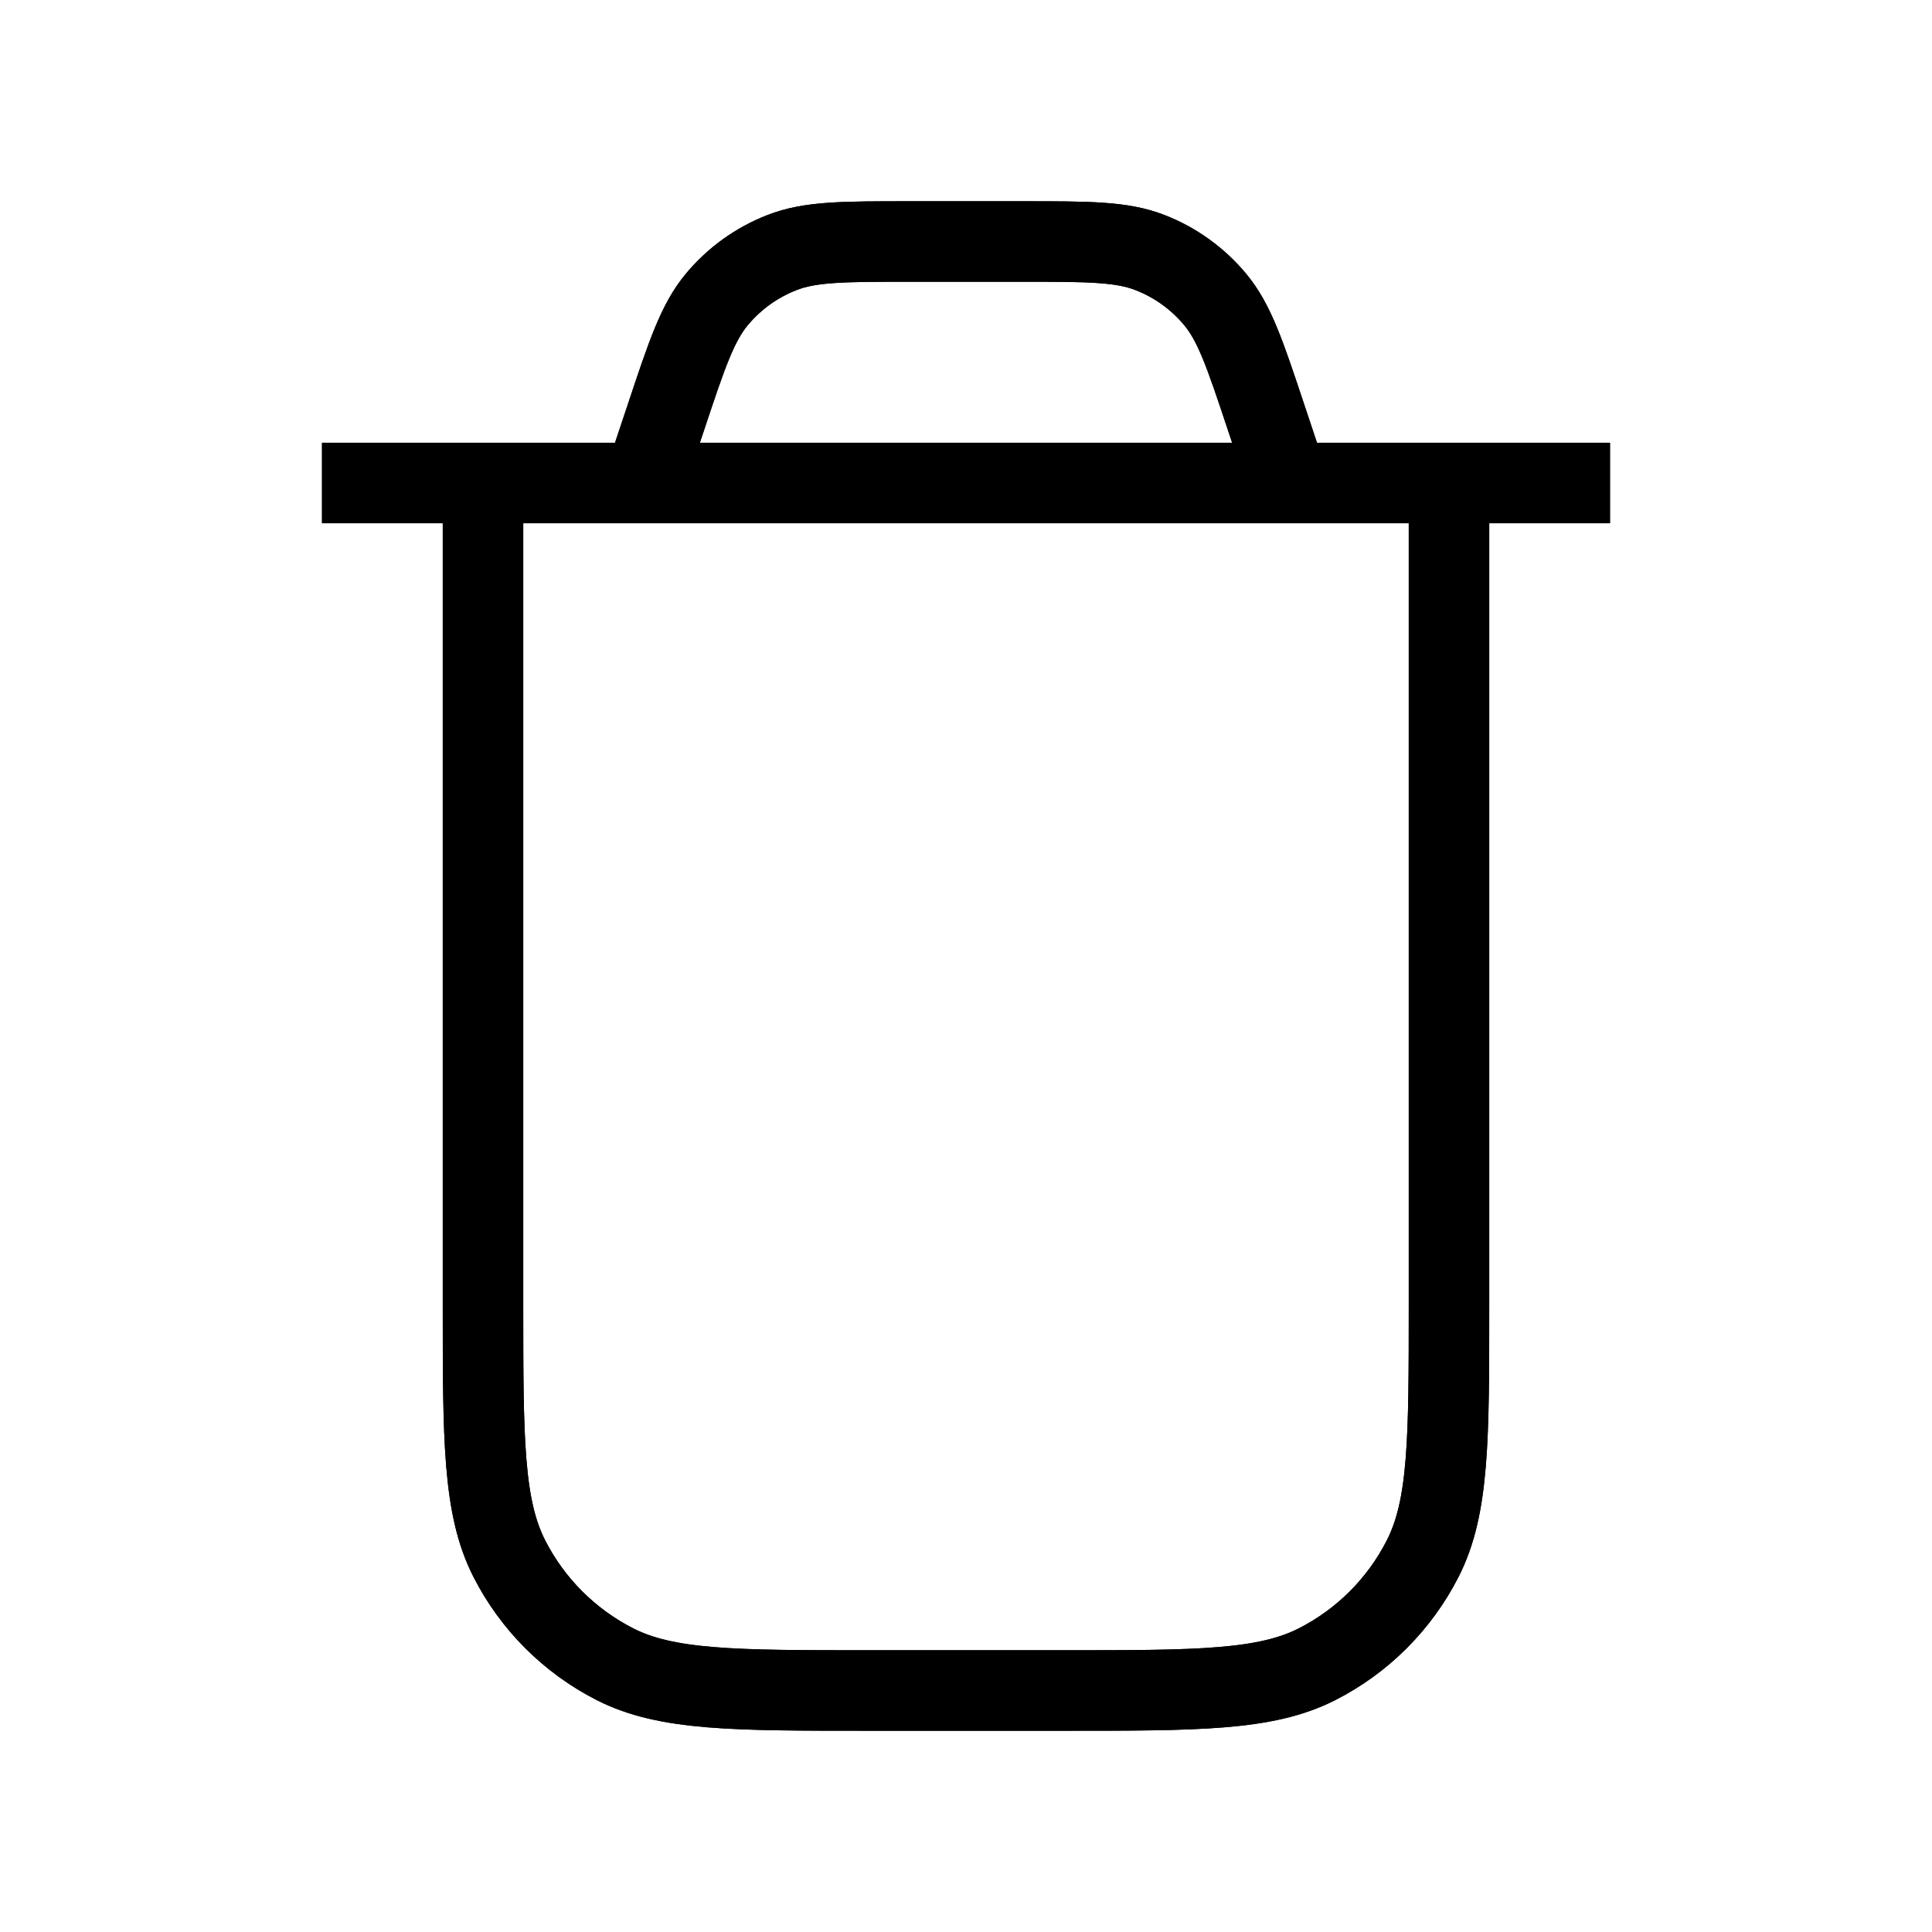
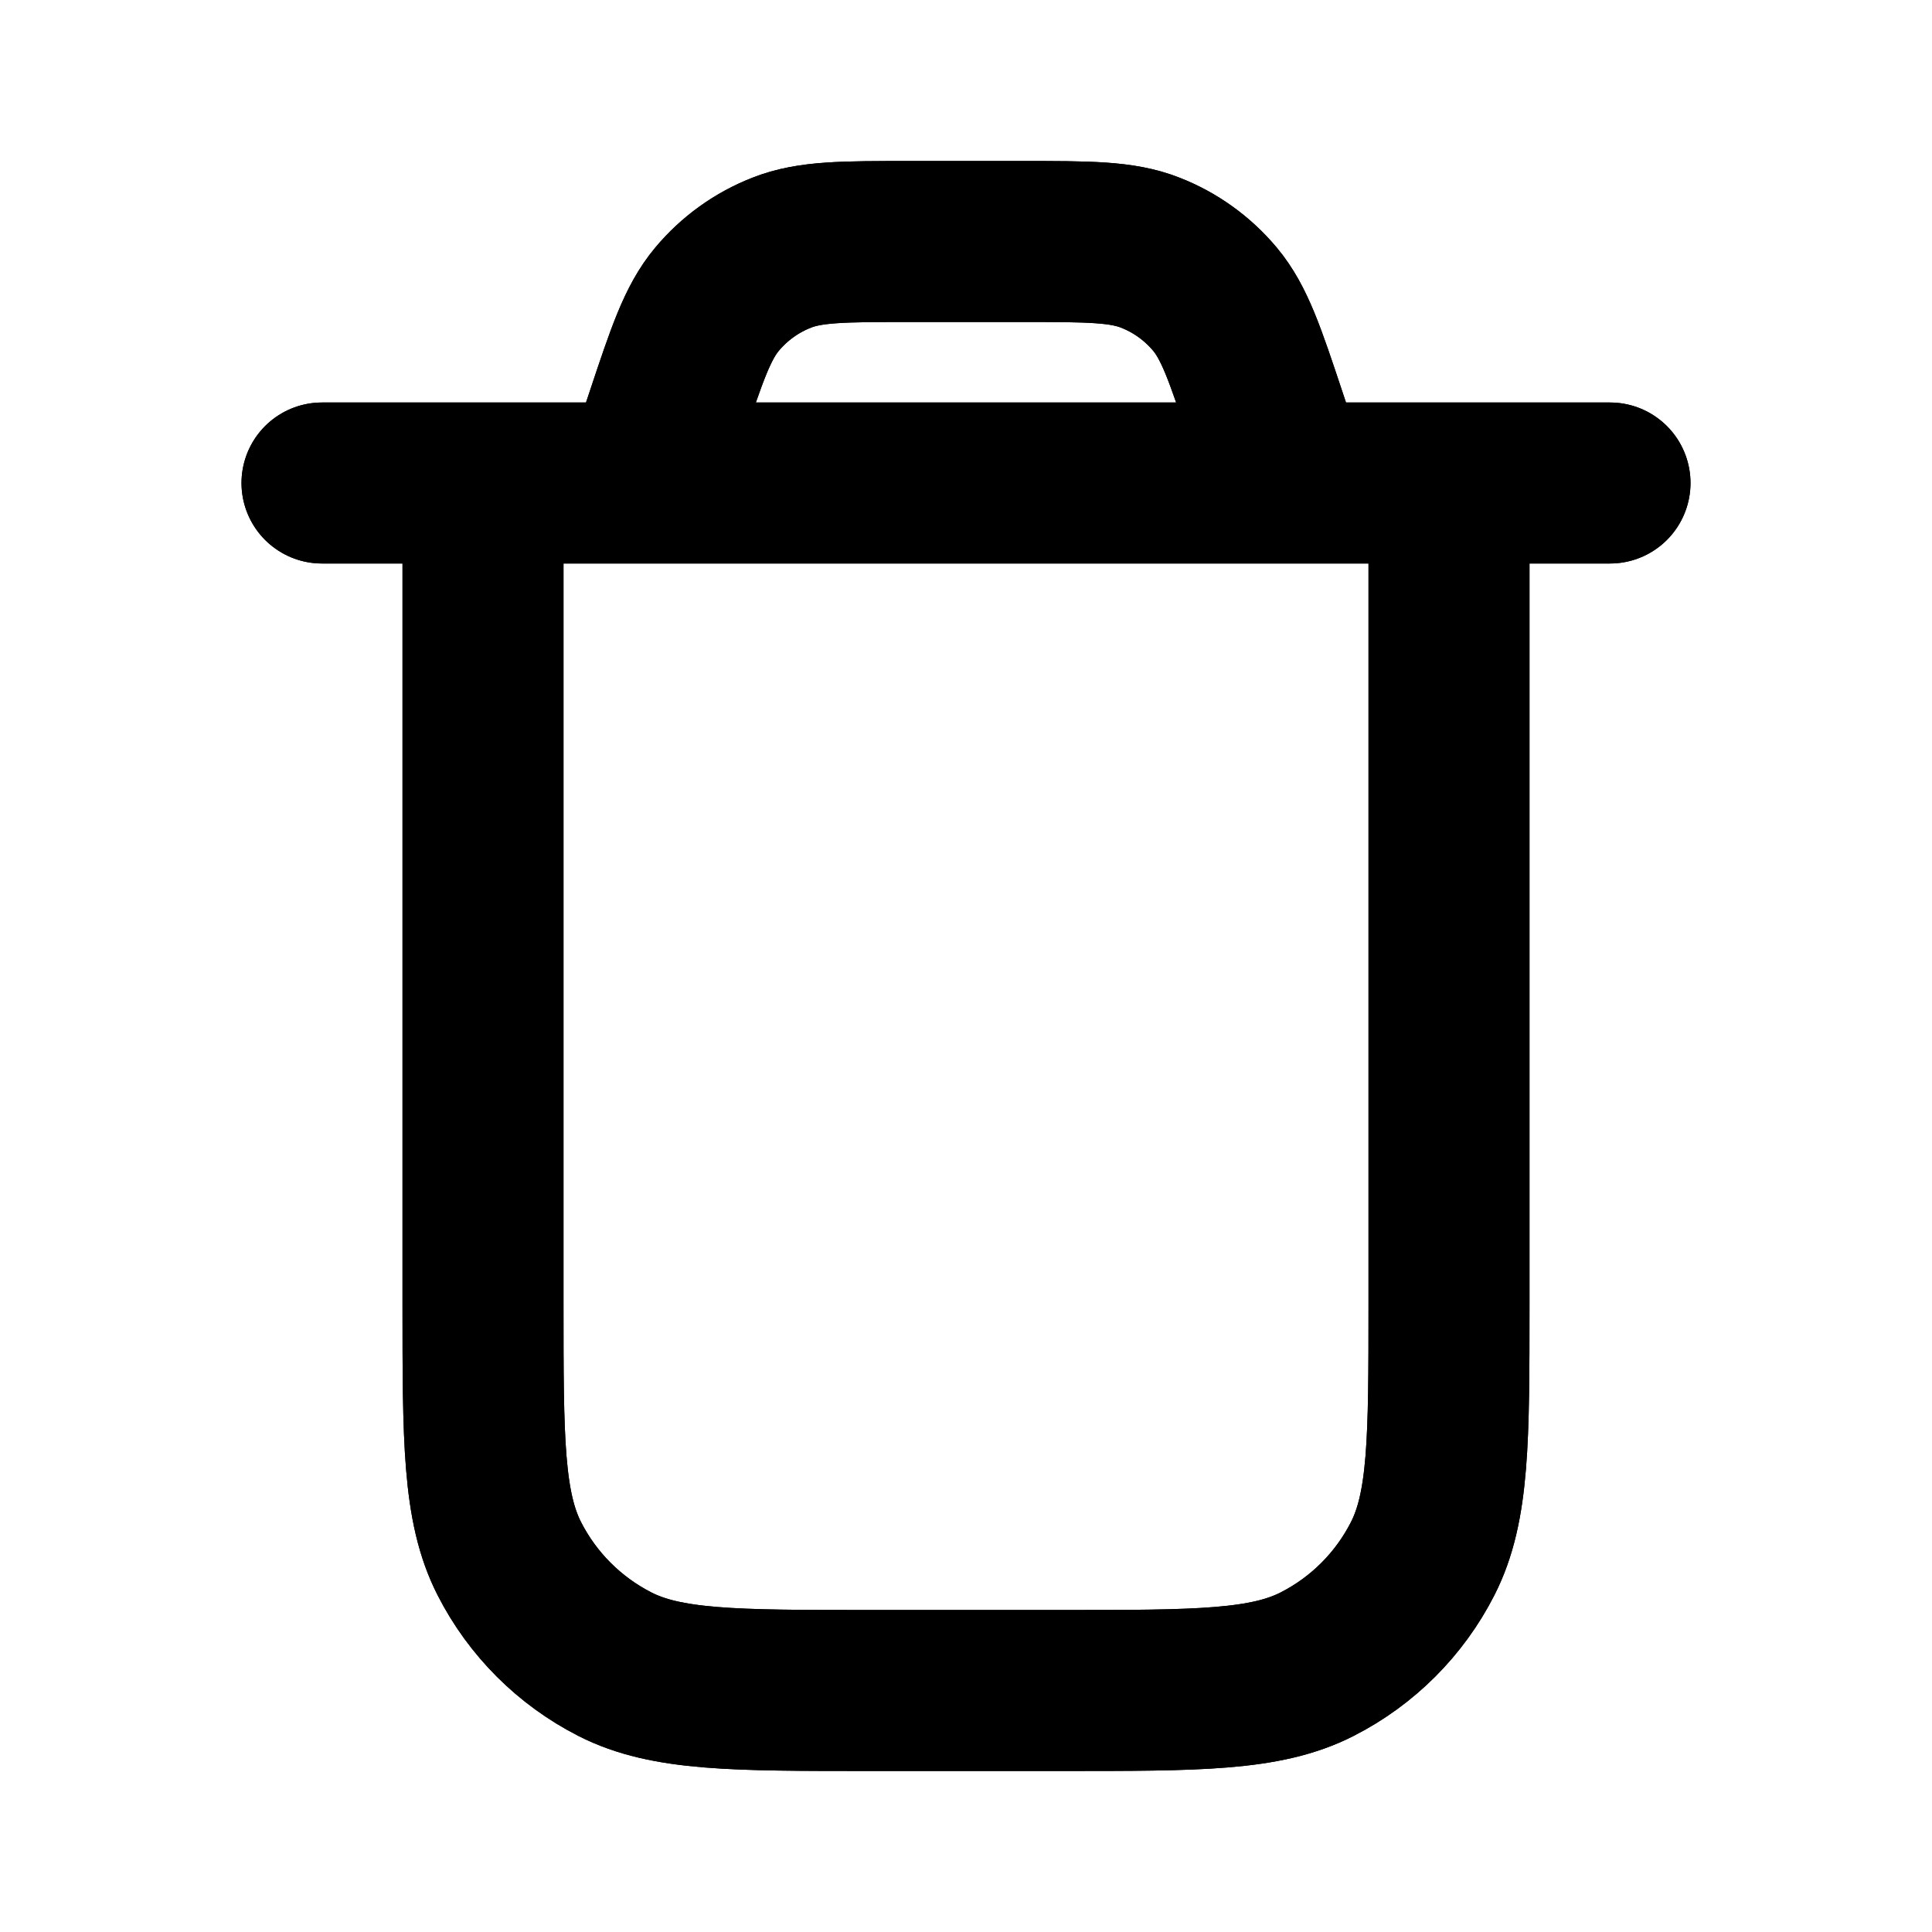
<svg xmlns="http://www.w3.org/2000/svg" width="30px" height="30px" viewBox="0 0 24 24" fill="none">
-   <g id="SVGRepo_bgCarrier" strokeWidth="0" />
-   <g id="SVGRepo_tracerCarrier" strokeLinecap="round" strokeLinejoin="round" stroke="#CCCCCC" strokeWidth="4.8">
-     <path d="M18 6V16.2C18 17.88 18 18.72 17.673 19.362C17.385 19.927 16.927 20.385 16.362 20.673C15.72 21 14.88 21 13.2 21H10.8C9.12 21 8.28 21 7.638 20.673C7.074 20.385 6.615 19.927 6.327 19.362C6 18.72 6 17.88 6 16.2V6M4 6H20M16 6L15.729 5.188C15.467 4.401 15.336 4.008 15.093 3.717C14.878 3.46 14.602 3.261 14.29 3.139C13.938 3 13.523 3 12.694 3H11.306C10.477 3 10.062 3 9.71 3.139C9.398 3.261 9.122 3.46 8.907 3.717C8.664 4.008 8.533 4.401 8.271 5.188L8 6" stroke="#000000" strokeWidth="2" strokeLinecap="round" strokeLinejoin="round" />
+   <g id="SVGRepo_bgCarrier" stroke-width="0" />
+   <g id="SVGRepo_tracerCarrier" stroke-linecap="round" stroke-linejoin="round" stroke="#CCCCCC" stroke-width="4.8">
+     <path d="M18 6V16.2C18 17.88 18 18.72 17.673 19.362C17.385 19.927 16.927 20.385 16.362 20.673C15.72 21 14.88 21 13.2 21H10.8C9.12 21 8.28 21 7.638 20.673C7.074 20.385 6.615 19.927 6.327 19.362C6 18.72 6 17.88 6 16.2V6M4 6H20M16 6L15.729 5.188C15.467 4.401 15.336 4.008 15.093 3.717C14.878 3.46 14.602 3.261 14.29 3.139C13.938 3 13.523 3 12.694 3H11.306C10.477 3 10.062 3 9.71 3.139C9.398 3.261 9.122 3.46 8.907 3.717C8.664 4.008 8.533 4.401 8.271 5.188L8 6" stroke="#000000" stroke-width="2" stroke-linecap="round" stroke-linejoin="round" />
  </g>
  <g id="SVGRepo_iconCarrier">
-     <path d="M18 6V16.2C18 17.88 18 18.72 17.673 19.362C17.385 19.927 16.927 20.385 16.362 20.673C15.72 21 14.88 21 13.2 21H10.8C9.12 21 8.28 21 7.638 20.673C7.074 20.385 6.615 19.927 6.327 19.362C6 18.72 6 17.88 6 16.2V6M4 6H20M16 6L15.729 5.188C15.467 4.401 15.336 4.008 15.093 3.717C14.878 3.46 14.602 3.261 14.29 3.139C13.938 3 13.523 3 12.694 3H11.306C10.477 3 10.062 3 9.71 3.139C9.398 3.261 9.122 3.46 8.907 3.717C8.664 4.008 8.533 4.401 8.271 5.188L8 6" stroke="#000000" strokeWidth="2" strokeLinecap="round" strokeLinejoin="round" />
+     <path d="M18 6V16.2C18 17.88 18 18.72 17.673 19.362C17.385 19.927 16.927 20.385 16.362 20.673C15.72 21 14.88 21 13.2 21H10.8C9.12 21 8.28 21 7.638 20.673C7.074 20.385 6.615 19.927 6.327 19.362C6 18.72 6 17.88 6 16.2V6M4 6H20M16 6L15.729 5.188C15.467 4.401 15.336 4.008 15.093 3.717C14.878 3.46 14.602 3.261 14.29 3.139C13.938 3 13.523 3 12.694 3H11.306C10.477 3 10.062 3 9.71 3.139C9.398 3.261 9.122 3.46 8.907 3.717C8.664 4.008 8.533 4.401 8.271 5.188L8 6" stroke="#000000" stroke-width="2" stroke-linecap="round" stroke-linejoin="round" />
  </g>
</svg>
